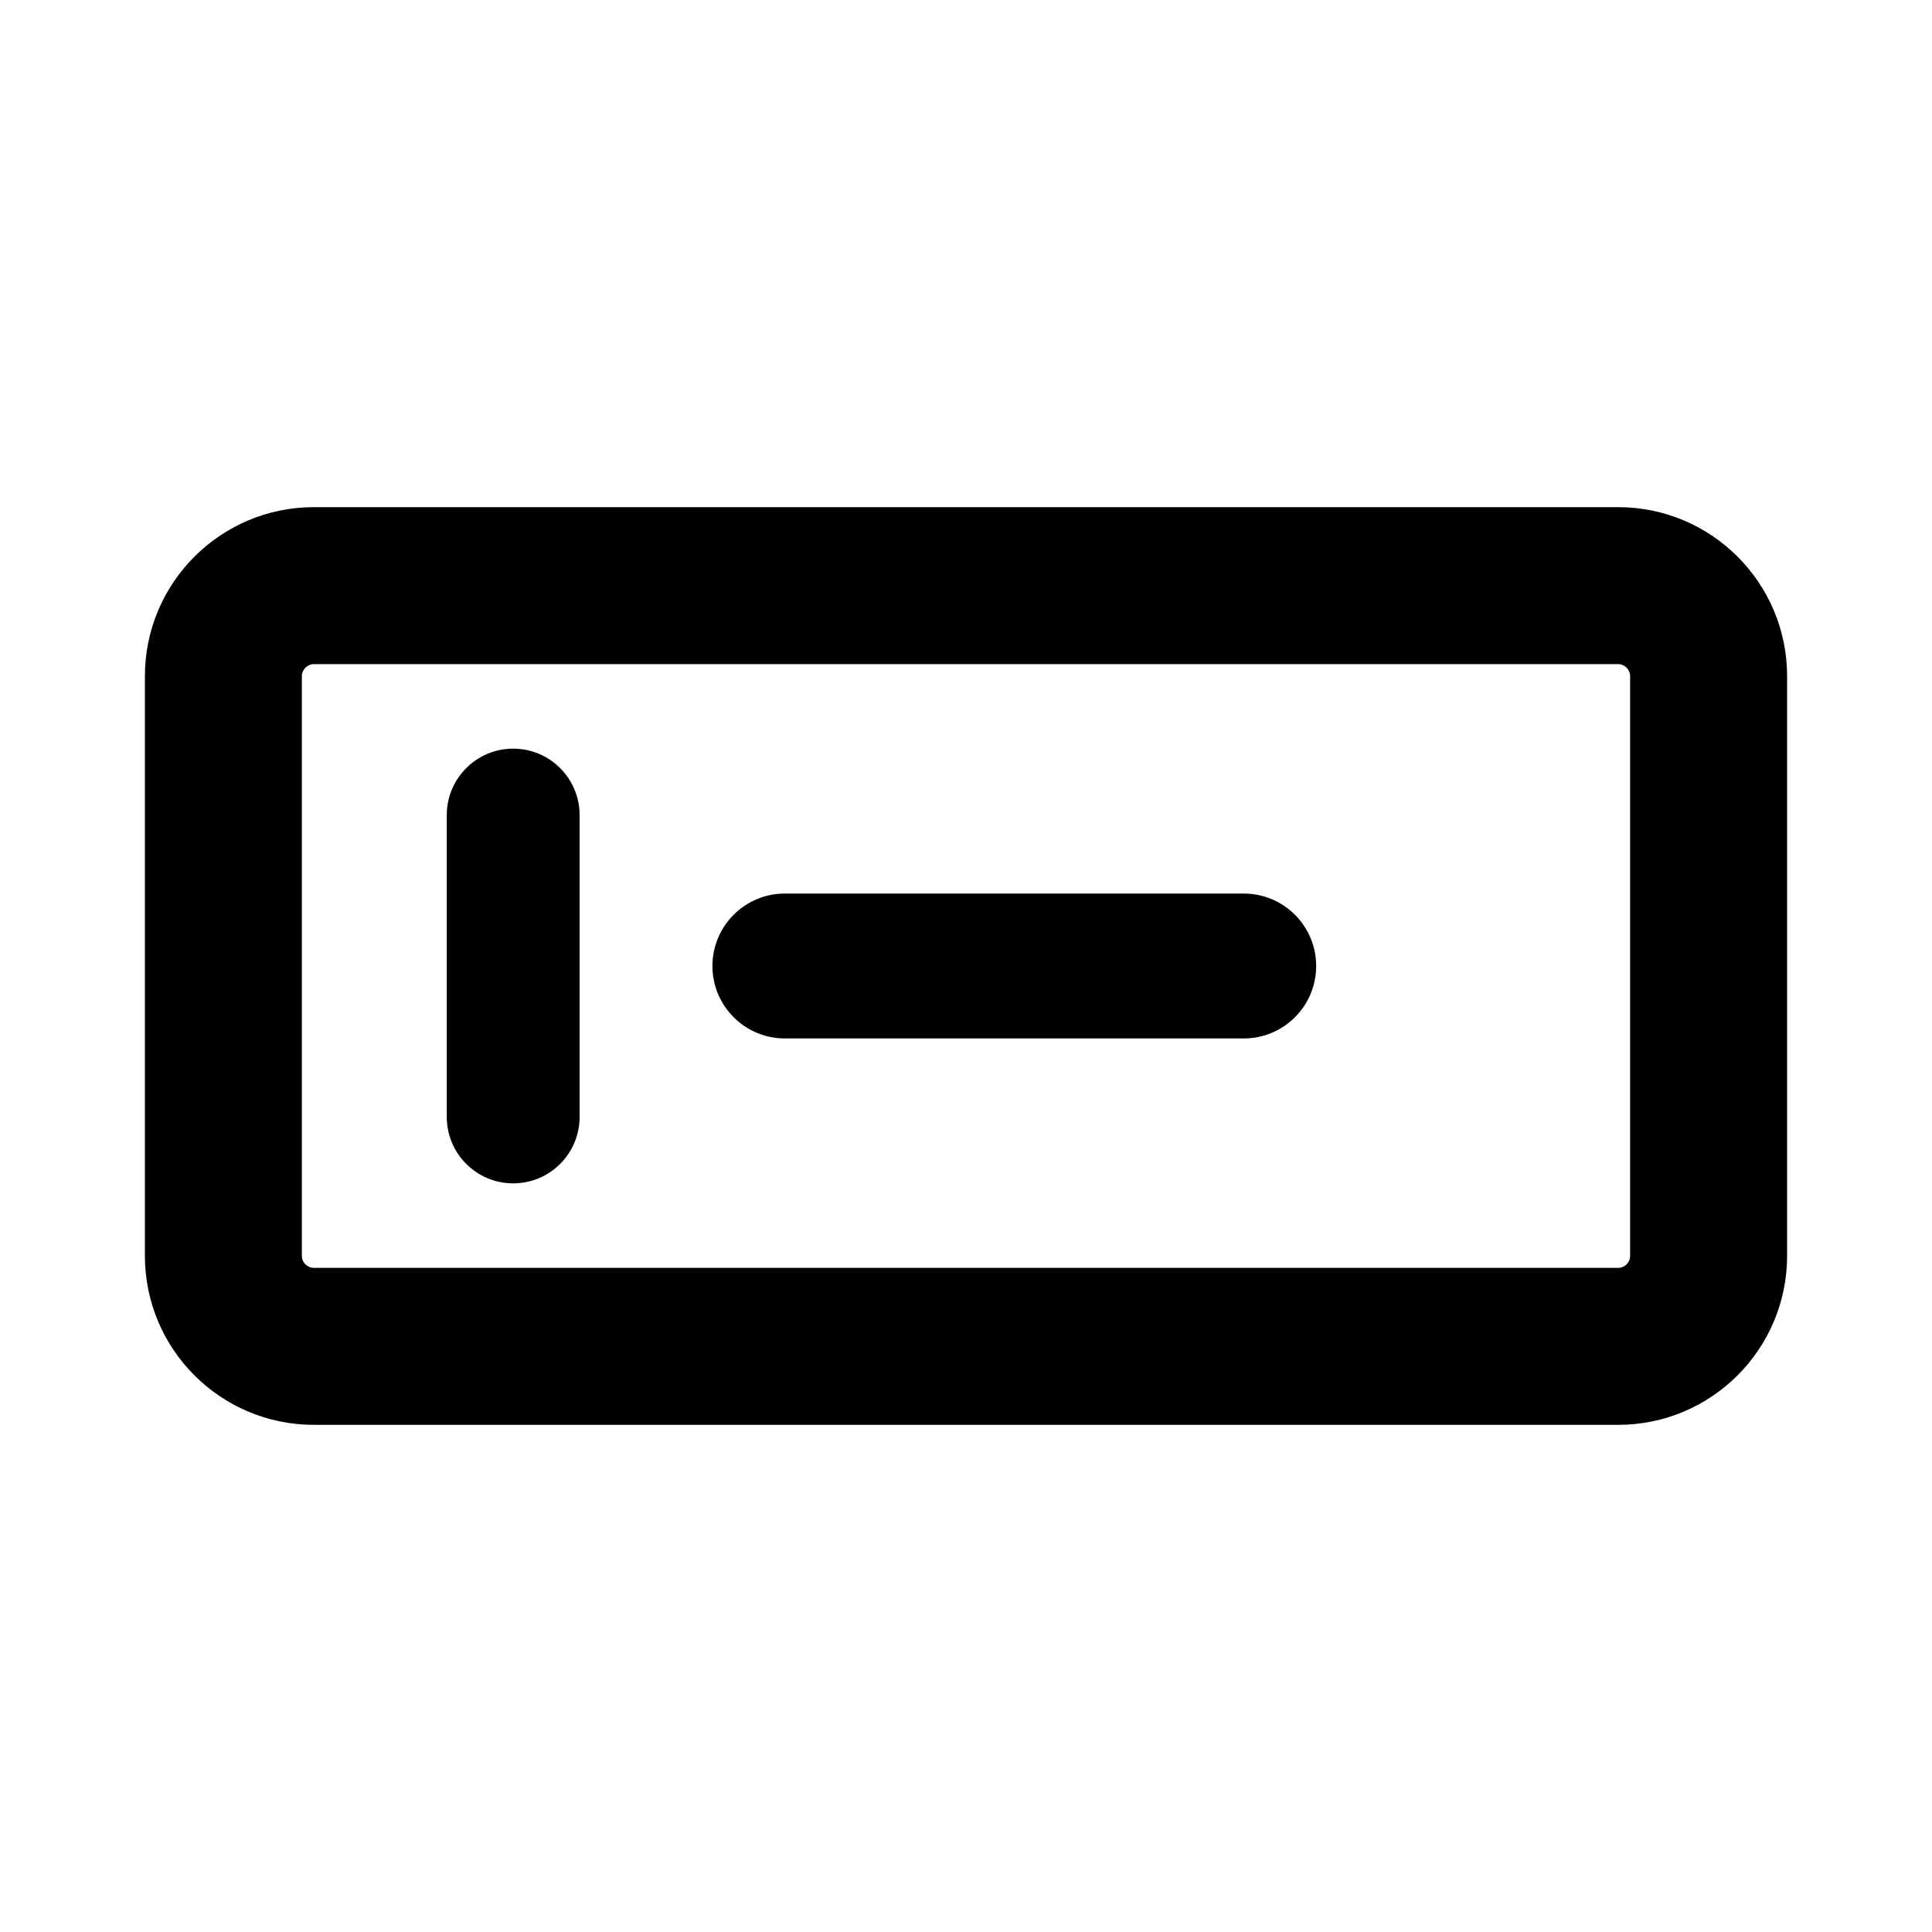
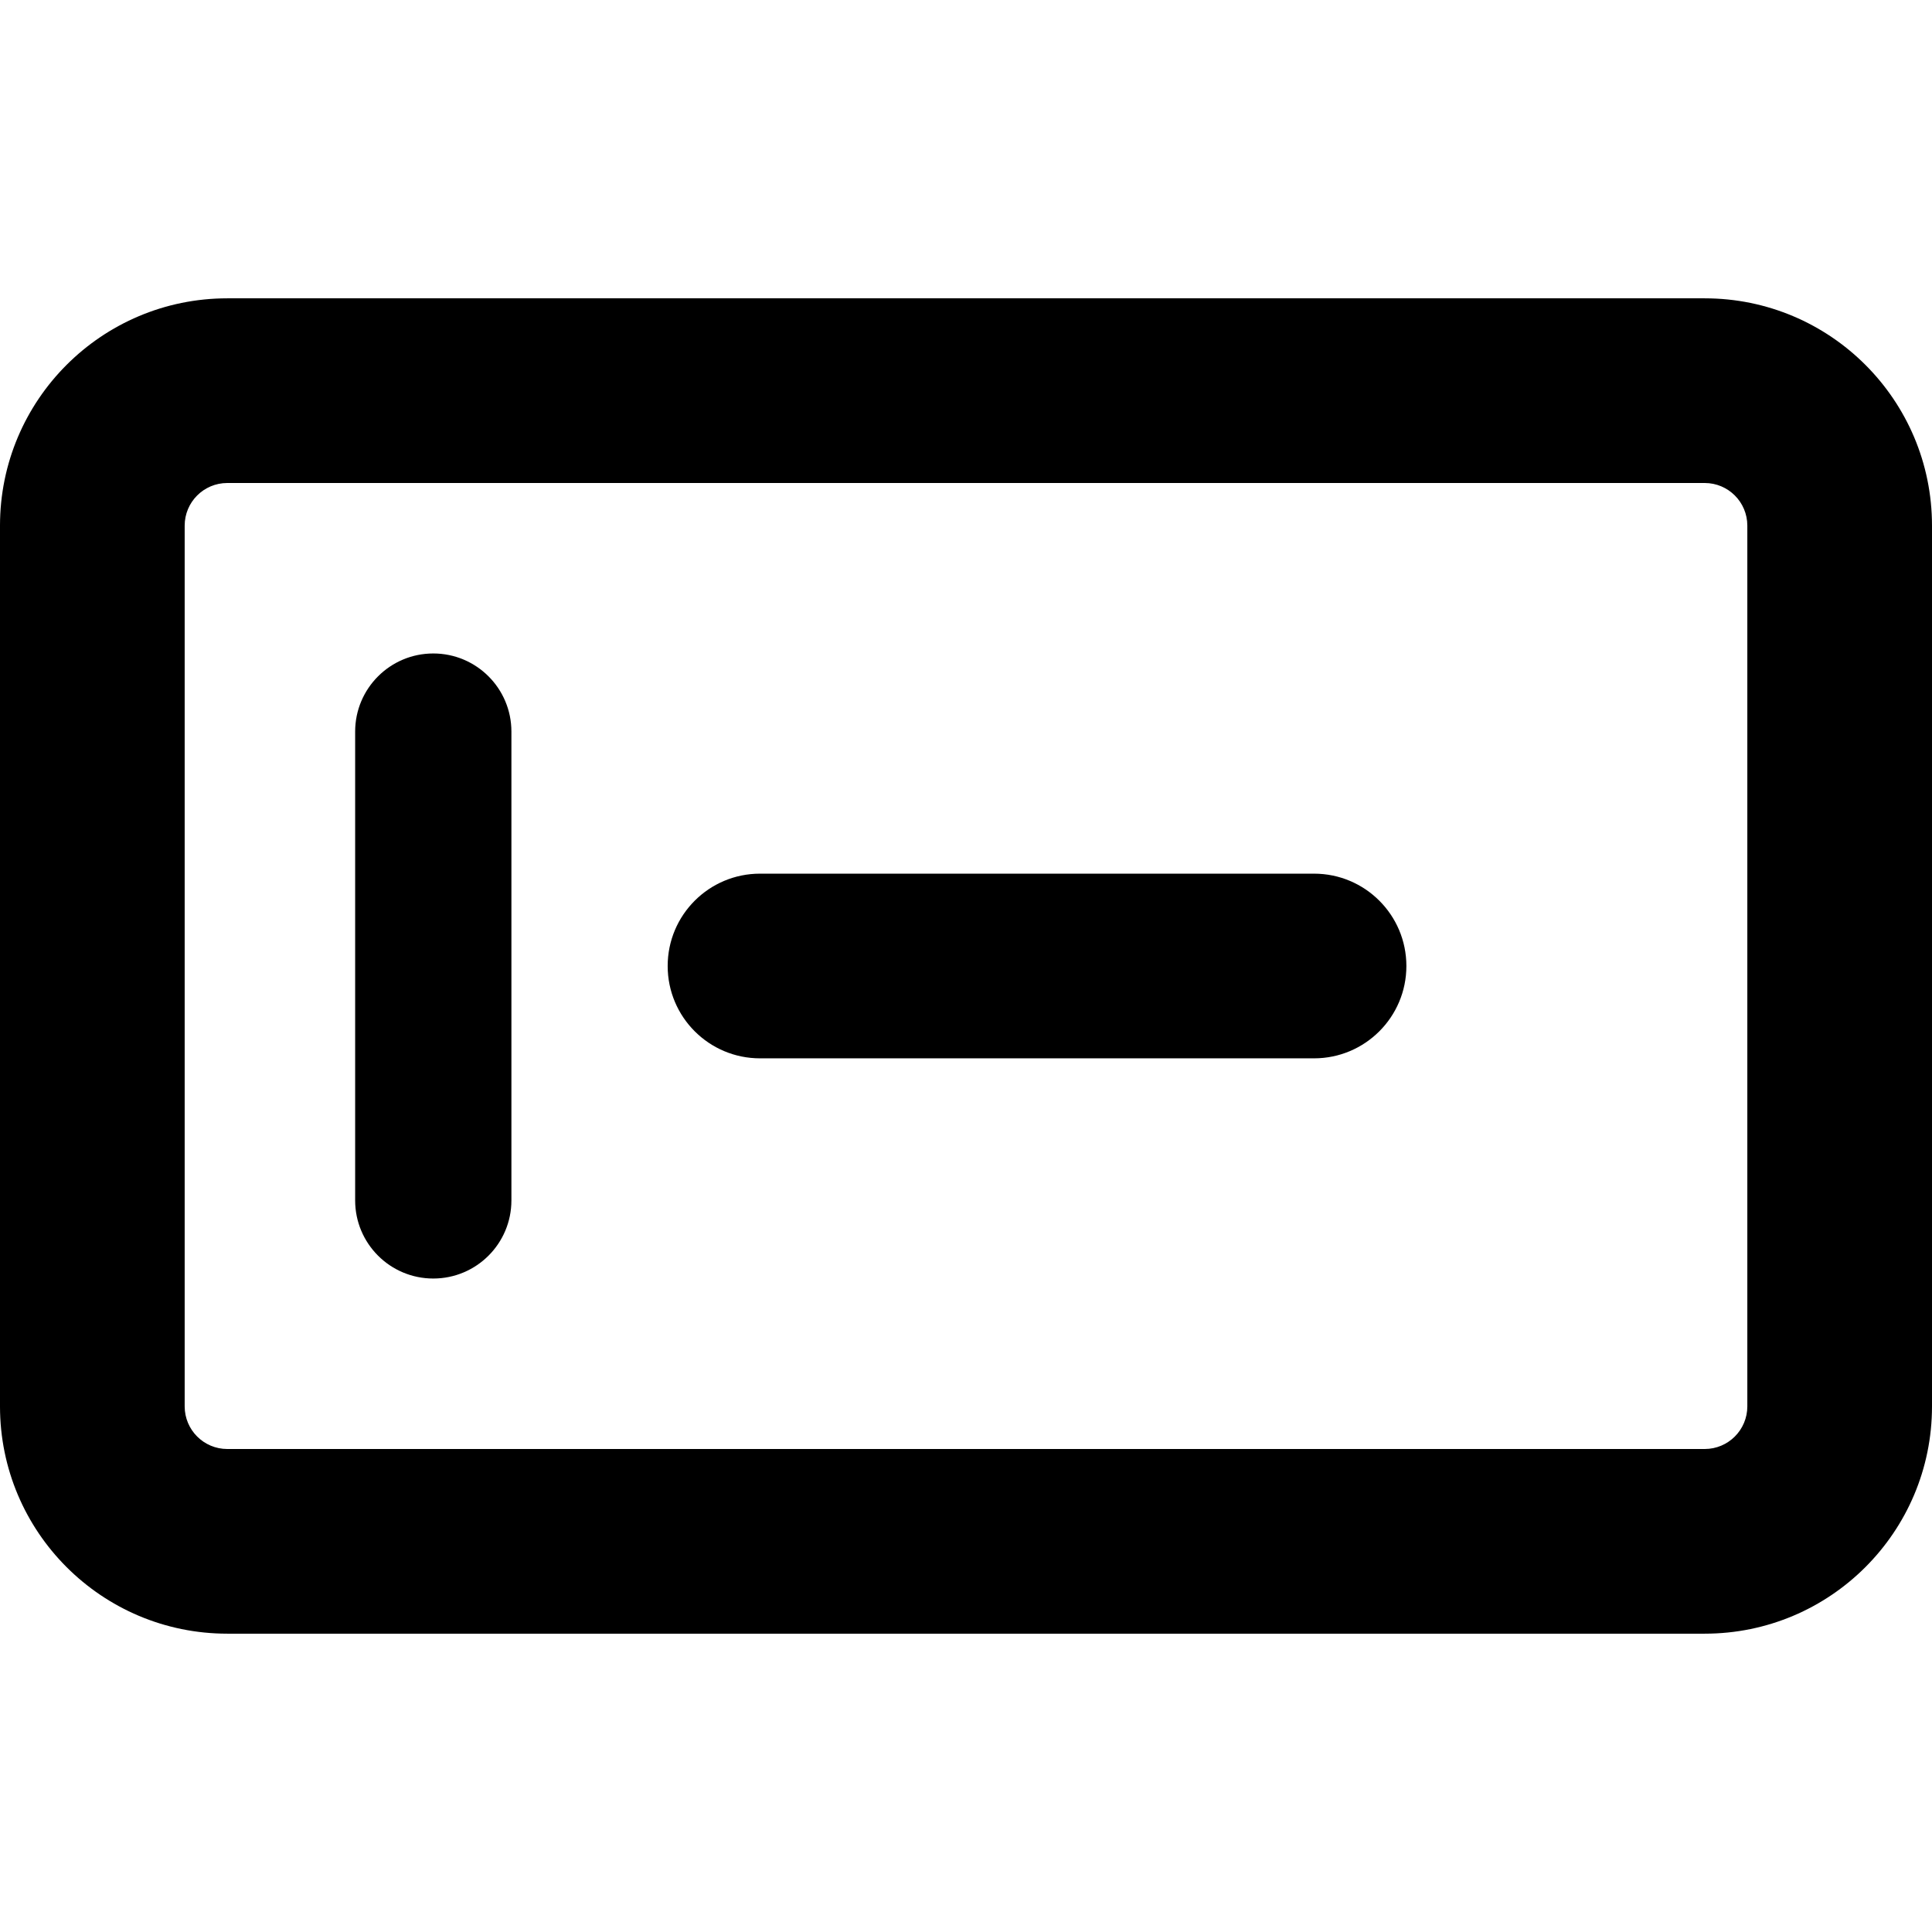
<svg xmlns="http://www.w3.org/2000/svg" viewBox="0 0 640 640">
-   <path d="M104 168H536A56 56 0 0 1 592 224V416A56 56 0 0 1 536 472H104A56 56 0 0 1 48 416V224A56 56 0 0 1 104 168ZM104 220A4 4 0 0 0 100 224V416A4 4 0 0 0 104 420H536A4 4 0 0 0 540 416V224A4 4 0 0 0 536 220ZM170 248H170A22 22 0 0 1 192 270V370A22 22 0 0 1 170 392H170A22 22 0 0 1 148 370V270A22 22 0 0 1 170 248ZM260 296H412A24 24 0 0 1 436 320V320A24 24 0 0 1 412 344H260A24 24 0 0 1 236 320V320A24 24 0 0 1 260 296Z" />
+   <path d="M75.294 98.824H564.706A75.294 75.294 0 0 1 640 174.118V465.882A75.294 75.294 0 0 1 564.706 541.176H75.294A75.294 75.294 0 0 1 0 465.882V174.118A75.294 75.294 0 0 1 75.294 98.824ZM75.294 160A14.118 14.118 0 0 0 61.176 174.118V465.882A14.118 14.118 0 0 0 75.294 480H564.706A14.118 14.118 0 0 0 578.824 465.882V174.118A14.118 14.118 0 0 0 564.706 160ZM143.529 216.471H143.529A25.882 25.882 0 0 1 169.412 242.353V397.647A25.882 25.882 0 0 1 143.529 423.529H143.529A25.882 25.882 0 0 1 117.647 397.647V242.353A25.882 25.882 0 0 1 143.529 216.471ZM251.765 289.412H435.294A30.588 30.588 0 0 1 465.882 320V320A30.588 30.588 0 0 1 435.294 350.588H251.765A30.588 30.588 0 0 1 221.176 320V320A30.588 30.588 0 0 1 251.765 289.412Z" />
</svg>
